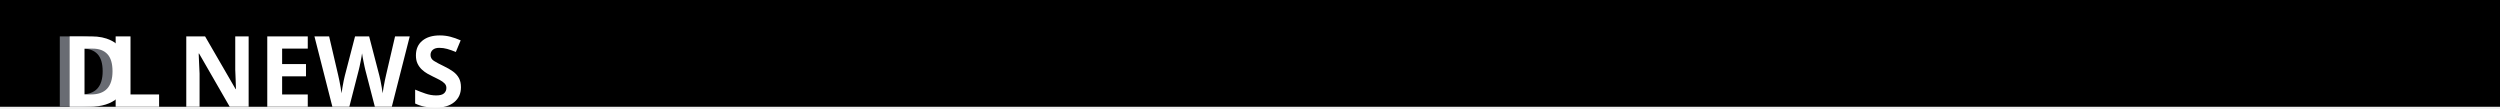
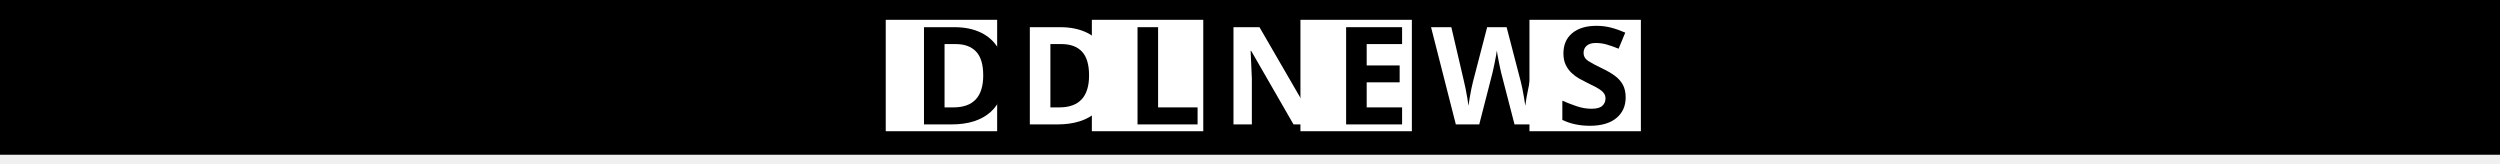
- <svg xmlns="http://www.w3.org/2000/svg" width="1522px" height="66px" viewBox="0 0 1522 66" version="1.1">
-   <g id="Page-1" stroke="none" stroke-width="1" fill="none" fill-rule="evenodd">
-     <g id="Group">
-       <rect id="Rectangle" fill="#000000" fill-rule="nonzero" x="0" y="0" width="1522" height="65" />
-       <text id="D" font-family="DINCondensed-Bold, DIN Condensed" font-size="60" font-style="condensed" font-weight="bold" letter-spacing="0.526" fill="#696C73">
-         <tspan x="31" y="65">D</tspan>
-       </text>
-       <text id="L" fill="#FFFFFF" font-family="DINCondensed-Bold, DIN Condensed" font-size="60" font-style="condensed" font-weight="bold" letter-spacing="0.526">
-         <tspan x="65" y="65">L</tspan>
-       </text>
-       <text id="NEWS" fill="#FFFFFF" font-family="DINCondensed-Bold, DIN Condensed" font-size="60" font-style="condensed" font-weight="bold" letter-spacing="0.526">
-         <tspan x="108" y="65">NEWS</tspan>
-       </text>
-       <text id="D" fill="#FFFFFF" font-family="DINCondensed-Bold, DIN Condensed" font-size="60" font-style="condensed" font-weight="bold" letter-spacing="0.526">
-         <tspan x="37" y="65">D</tspan>
-       </text>
+ <svg xmlns="http://www.w3.org/2000/svg" viewBox="0 0 4039 264">
+   <defs>
+     <style>
+       .cls-1, .cls-2, .cls-4 {
+         fill: #fff;
+       }
+ 
+       .cls-3, .cls-4 {
+         font-size: 220px;
+         font-family: DINCondensed-Bold, DIN Condensed;
+         font-weight: 700;
+       }
+ 
+       .cls-5, .cls-6 {
+         stroke: none;
+       }
+ 
+       .cls-6 {
+         fill: #707070;
+       }
+     </style>
+   </defs>
+   <g id="Group_63" data-name="Group 63" transform="translate(3241 5800)">
+     <rect id="Rectangle_437" data-name="Rectangle 437" width="4039" height="250" transform="translate(-3241 -5800)" />
+     <rect id="Rectangle_436" data-name="Rectangle 436" class="cls-1" width="180" height="180" transform="translate(-770 -5768)" />
+     <rect id="Rectangle_435" data-name="Rectangle 435" class="cls-1" width="180" height="180" transform="translate(-1140 -5768)" />
+     <g id="Path_19" data-name="Path 19" class="cls-2" transform="translate(-1615 -5778)">
+       <path class="cls-5" d="M201,201h0Z" />
+       <path class="cls-6" d="M 0 201 L 201 201 L 0 201 Z" />
    </g>
+     <rect id="Rectangle_431" data-name="Rectangle 431" class="cls-1" width="180" height="180" transform="translate(-1810 -5768)" />
+     <text id="D" class="cls-3" transform="translate(-1768 -5756)">
+       <tspan x="0" y="157">D</tspan>
+     </text>
+     <text id="D-2" data-name="D" class="cls-4" transform="translate(-1597 -5756)">
+       <tspan x="0" y="157">D</tspan>
+     </text>
+     <text id="N" class="cls-4" transform="translate(-1268 -5756)">
+       <tspan x="0" y="157">N</tspan>
+     </text>
+     <text id="E" class="cls-3" transform="translate(-1086 -5756)">
+       <tspan x="0" y="157">E</tspan>
+     </text>
+     <text id="W" class="cls-4" transform="translate(-929 -5756)">
+       <tspan x="0" y="157">W</tspan>
+     </text>
+     <text id="S" class="cls-3" transform="translate(-727 -5756)">
+       <tspan x="0" y="157">S</tspan>
+     </text>
+     <rect id="Rectangle_434" data-name="Rectangle 434" class="cls-1" width="180" height="180" transform="translate(-1477 -5768)" />
+     <text id="L" class="cls-3" transform="translate(-1423 -5756)">
+       <tspan x="0" y="157">L</tspan>
+     </text>
  </g>
</svg>
